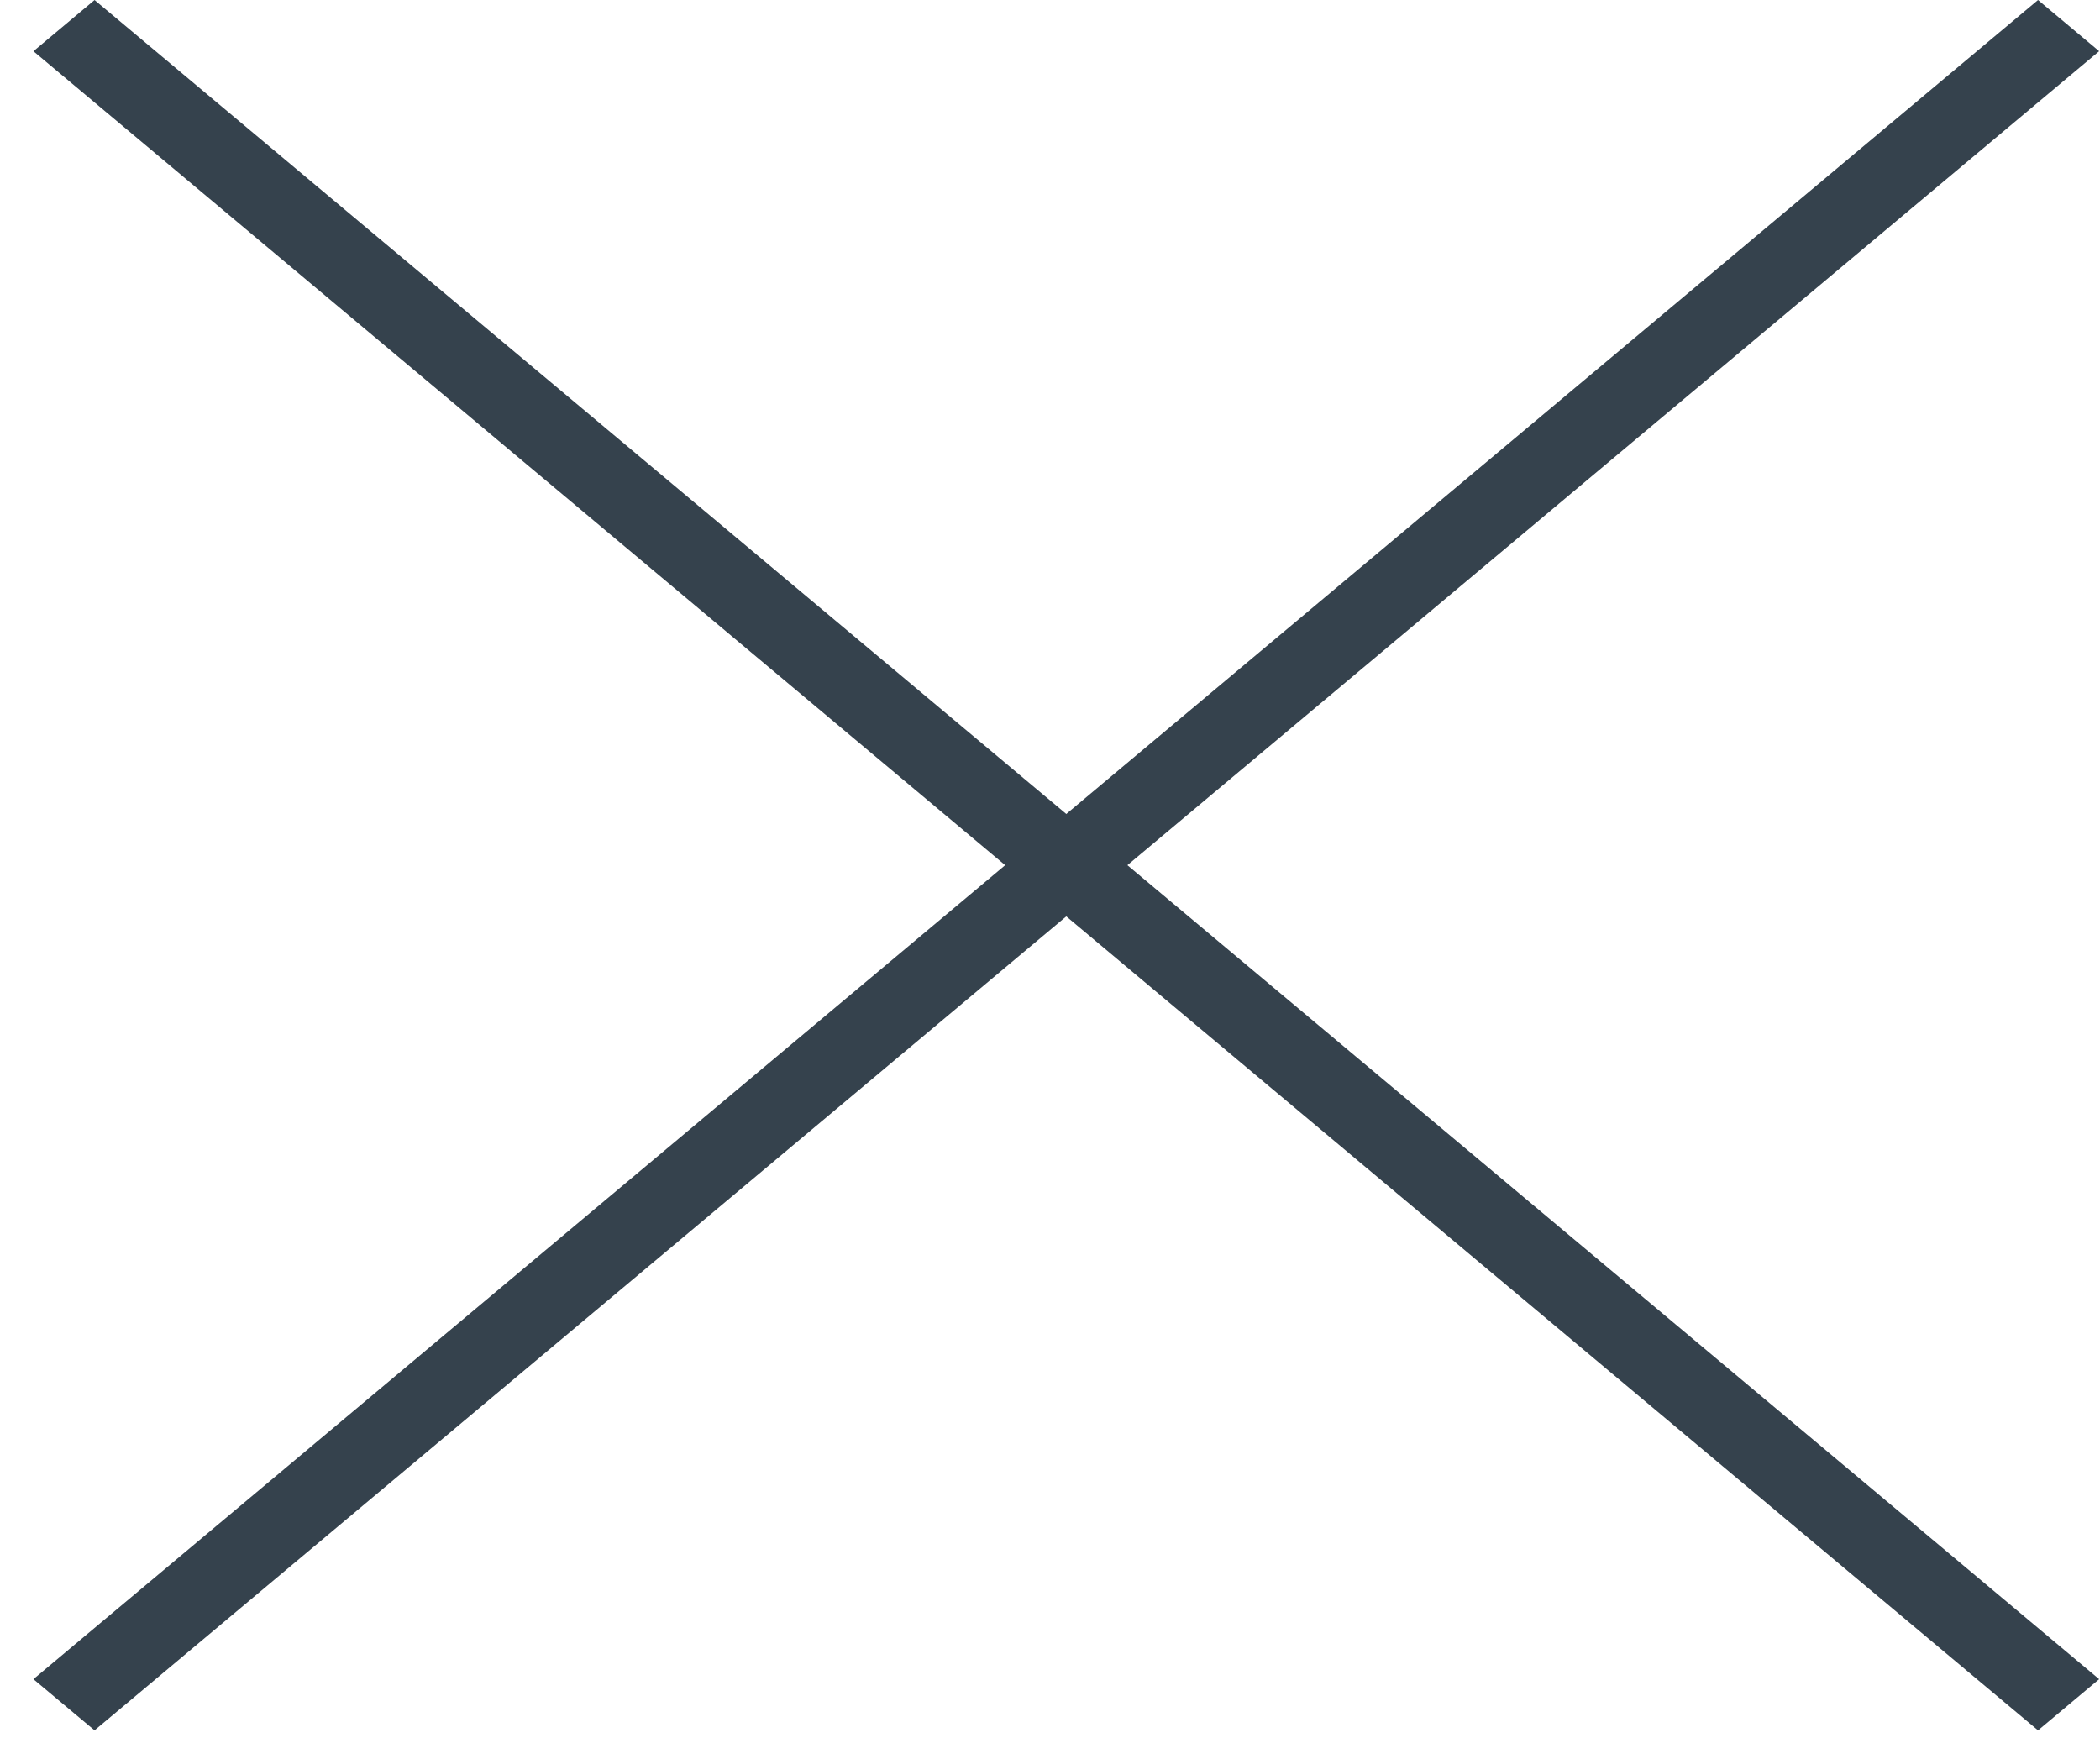
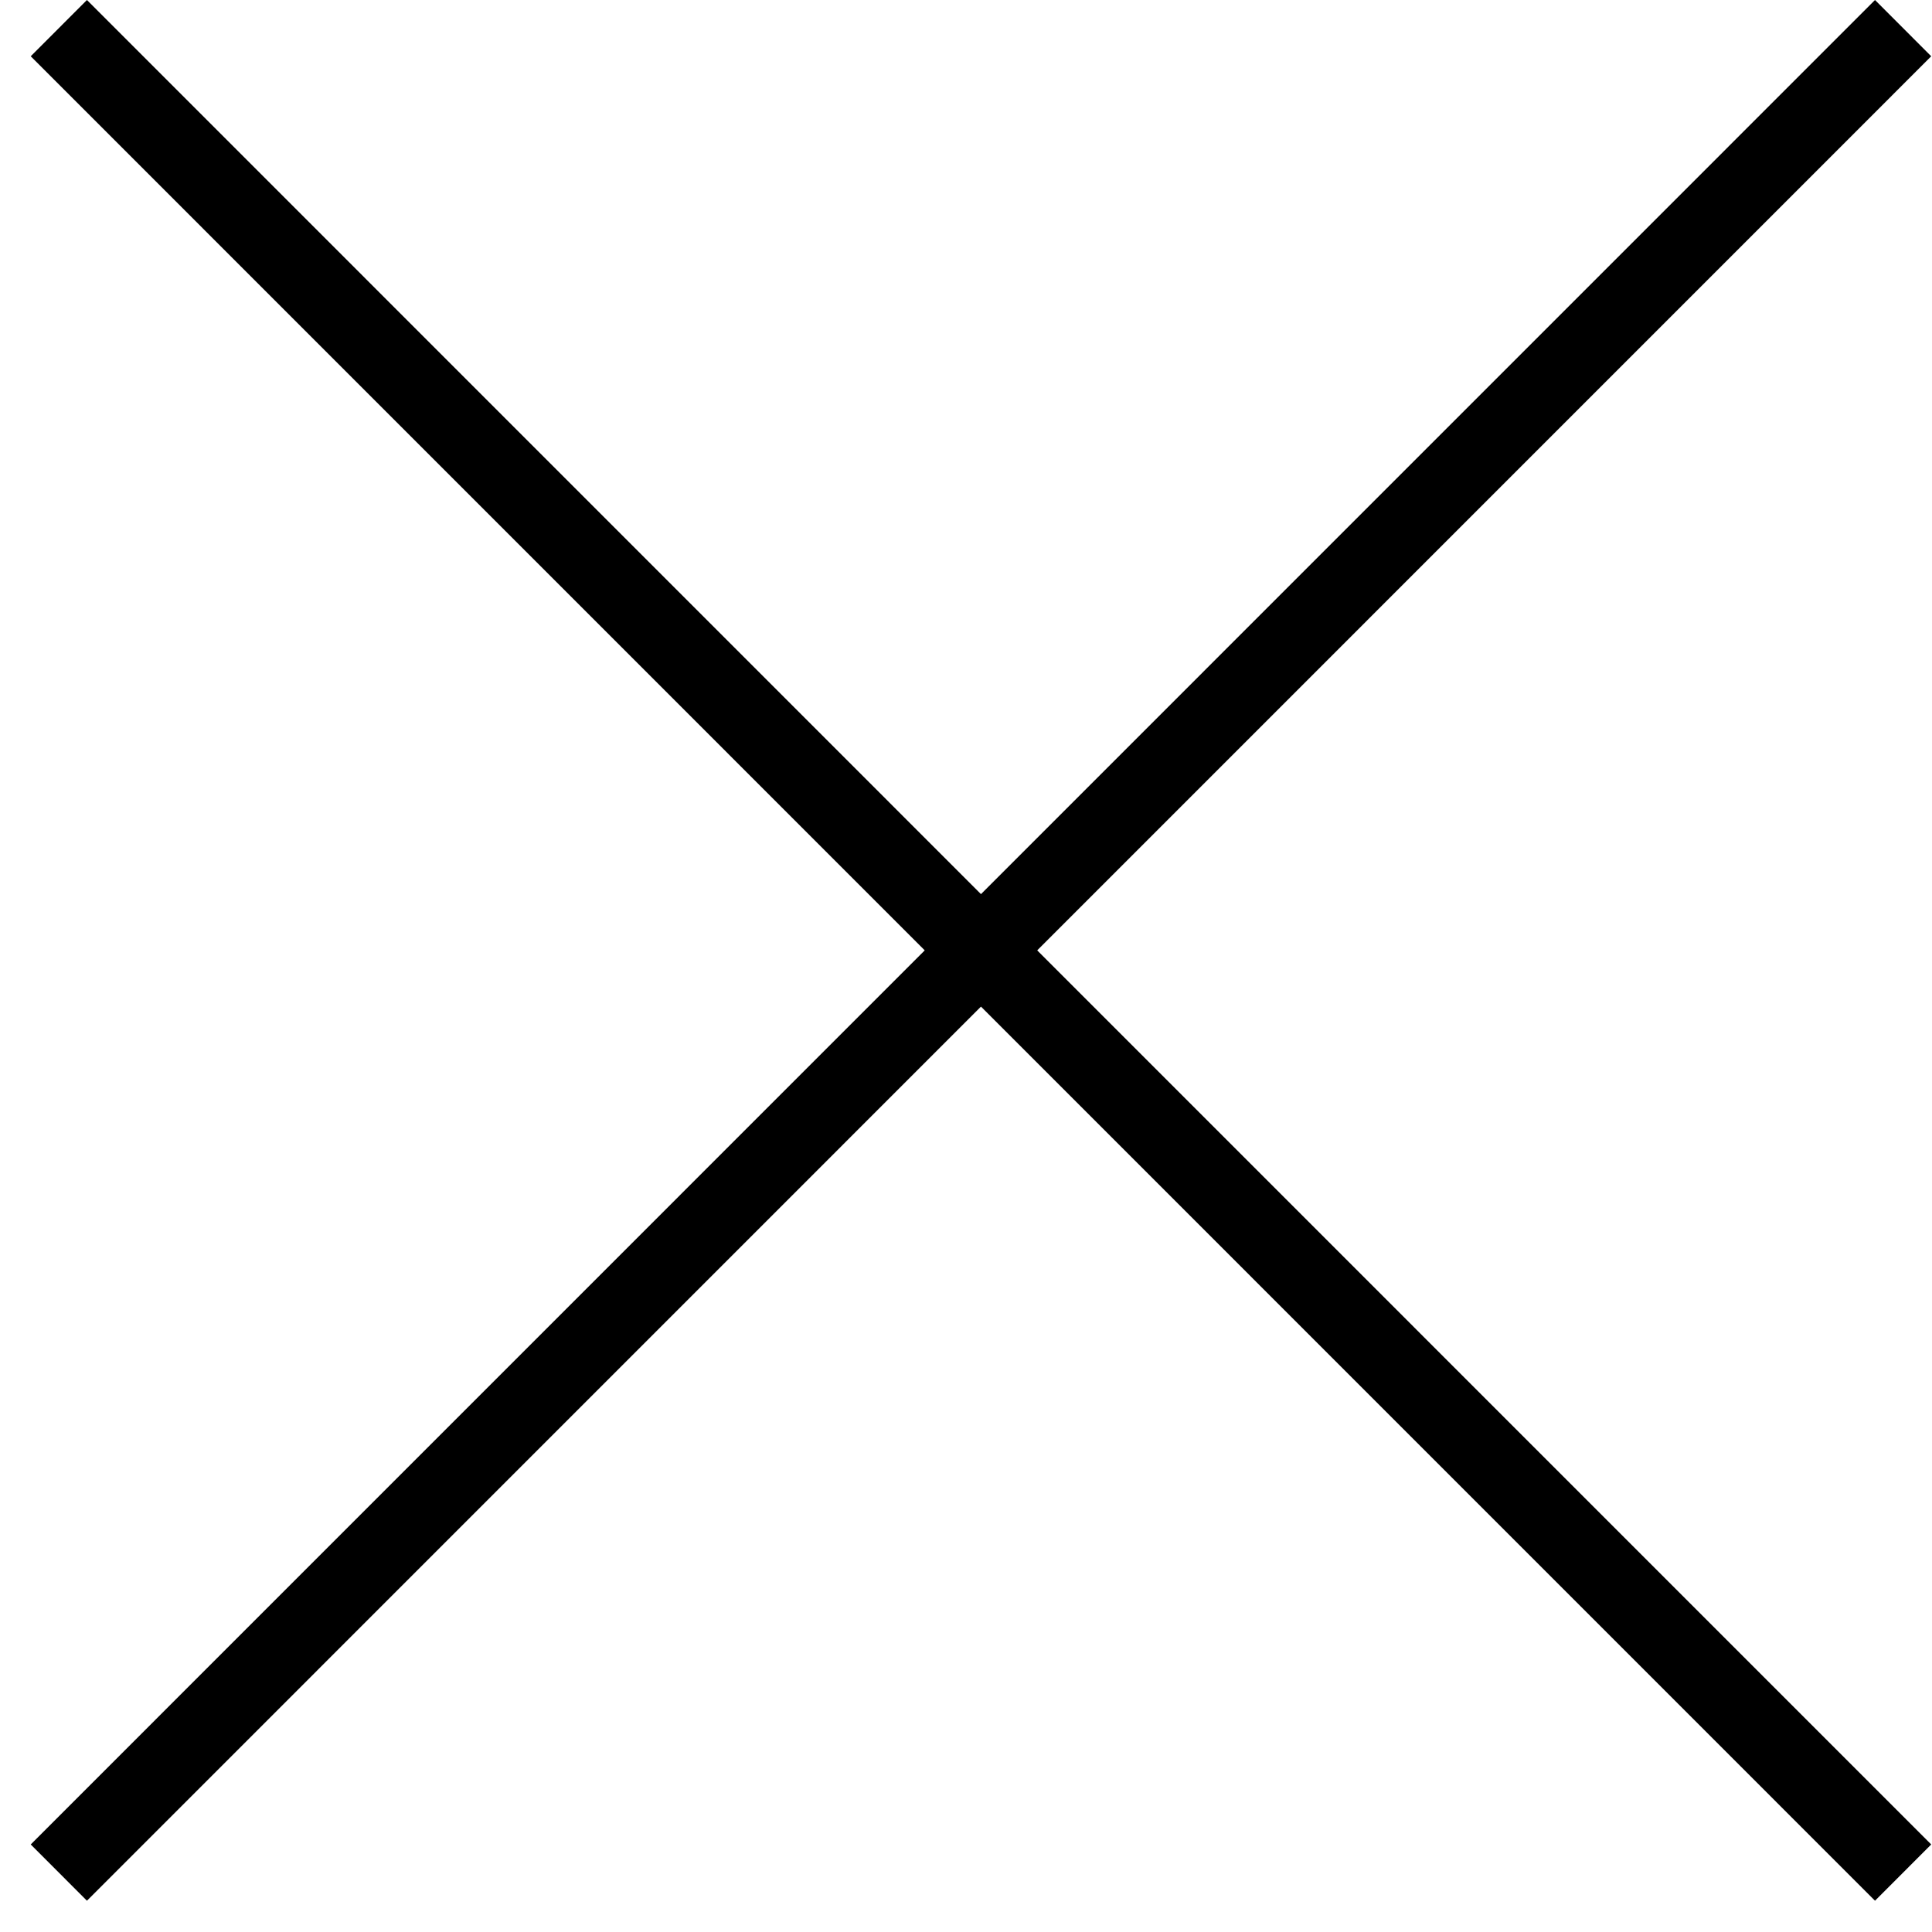
- <svg xmlns="http://www.w3.org/2000/svg" width="29" height="24" viewBox="0 0 29 24" fill="none">
-   <rect width="1.101" height="36.111" transform="matrix(0.766601 0.642124 -0.766601 0.642124 28.1442 7.62939e-06)" fill="#35424D" />
-   <rect width="1.101" height="36.111" transform="matrix(-0.766601 0.642124 -0.766601 -0.642124 28.9884 23.188)" fill="#35424D" />
+ <svg xmlns="http://www.w3.org/2000/svg" version="1.1" width="32" height="32" viewBox="0 0 32 32">
+   <path d="M31.056 0l0.931 0.932-30.547 30.55-0.931-0.932 30.547-30.55z" />
+   <path d="M31.987 30.55l-0.931 0.932-30.547-30.55 0.931-0.932 30.547 30.55z" />
</svg>
